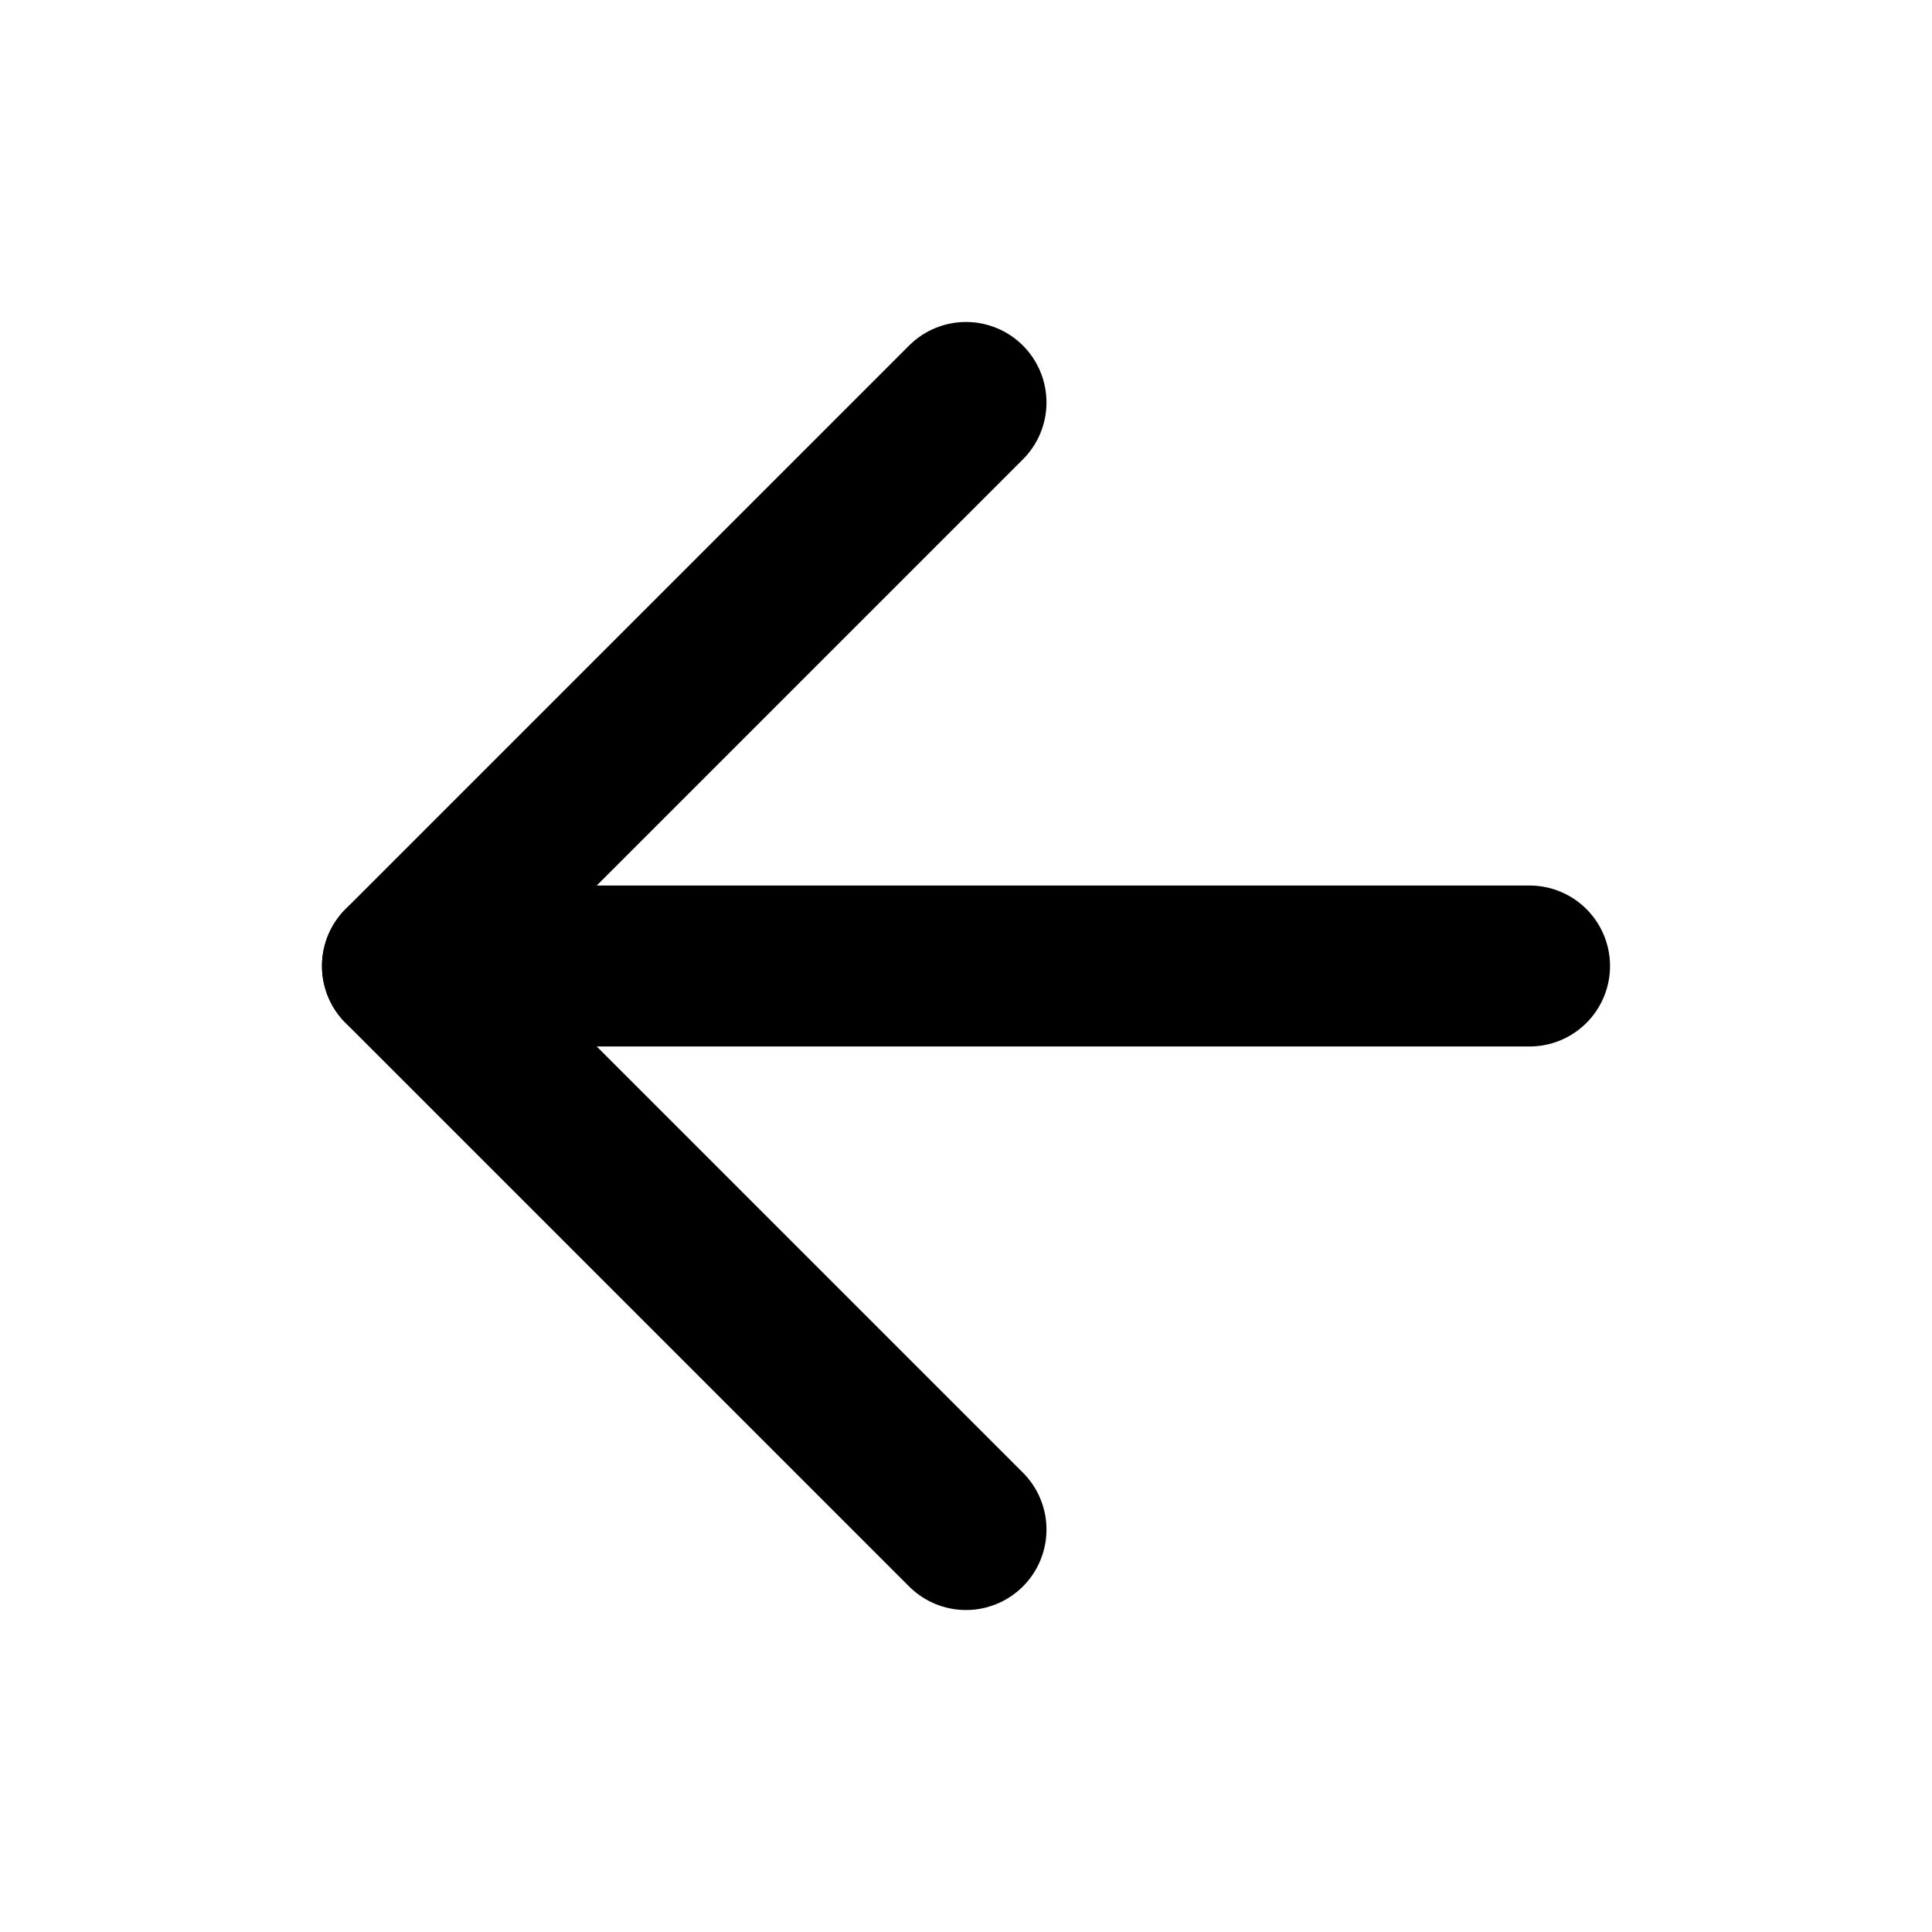
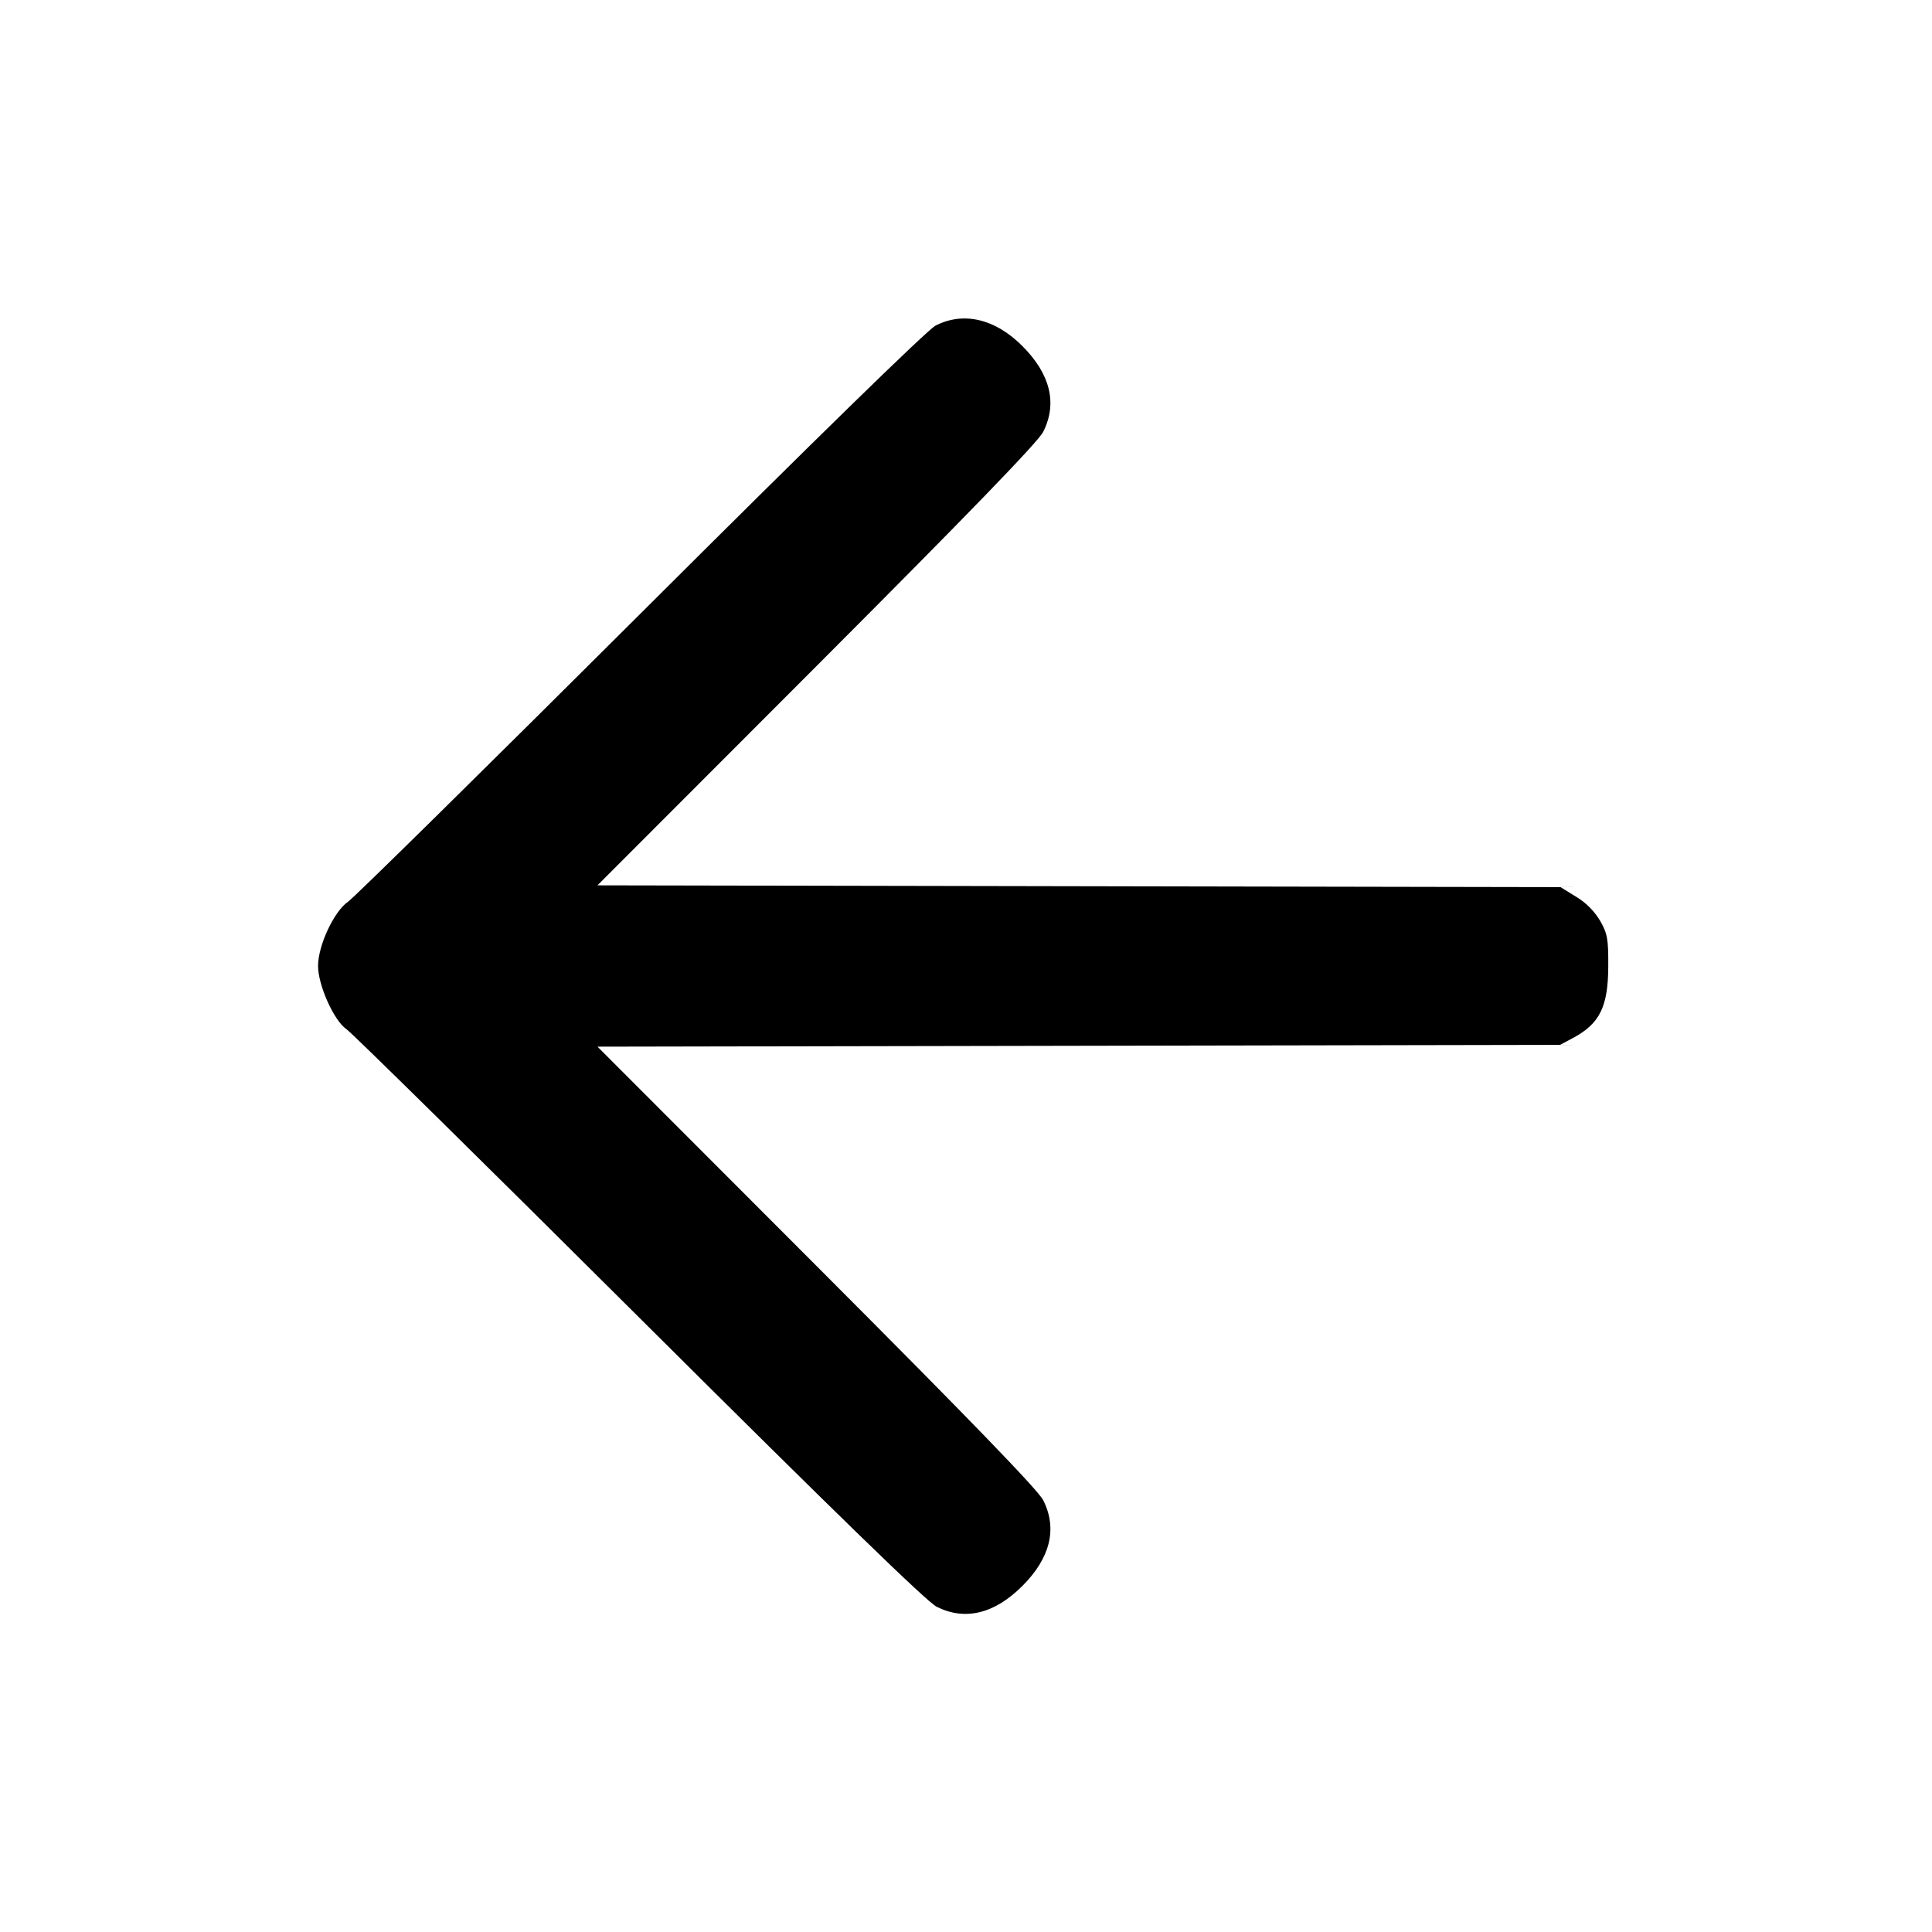
- <svg xmlns="http://www.w3.org/2000/svg" width="16" height="16" viewBox="0 0 16 16" fill="none">
-   <path d="M12.667 8H3.333" stroke="black" stroke-width="1.333" stroke-linecap="round" stroke-linejoin="round" />
-   <path d="M8 12.667L3.333 8L8 3.333" stroke="black" stroke-width="1.333" stroke-linecap="round" stroke-linejoin="round" />
+ <svg xmlns="http://www.w3.org/2000/svg" viewBox="0 0 32 32">
+   <path fill="currentColor" d="M15.494 5.394c-0.132 0.068-1.99 1.88-4.88 4.764-2.568 2.56-4.748 4.708-4.848 4.776-0.234 0.16-0.498 0.726-0.498 1.066 0 0.32 0.266 0.91 0.47 1.046 0.084 0.056 2.266 2.204 4.848 4.776 3.312 3.298 4.764 4.708 4.93 4.792 0.47 0.234 0.956 0.116 1.418-0.346s0.582-0.948 0.346-1.418c-0.082-0.166-1.202-1.324-3.75-3.876l-3.634-3.638 15.944-0.030 0.214-0.114c0.444-0.238 0.582-0.518 0.584-1.192 0.002-0.444-0.014-0.536-0.132-0.744-0.098-0.165-0.232-0.3-0.391-0.397l-0.005-0.003-0.262-0.162-15.952-0.030 3.634-3.638c2.548-2.552 3.668-3.71 3.75-3.876 0.236-0.47 0.116-0.956-0.346-1.418-0.452-0.454-0.978-0.576-1.44-0.338z" />
</svg>
